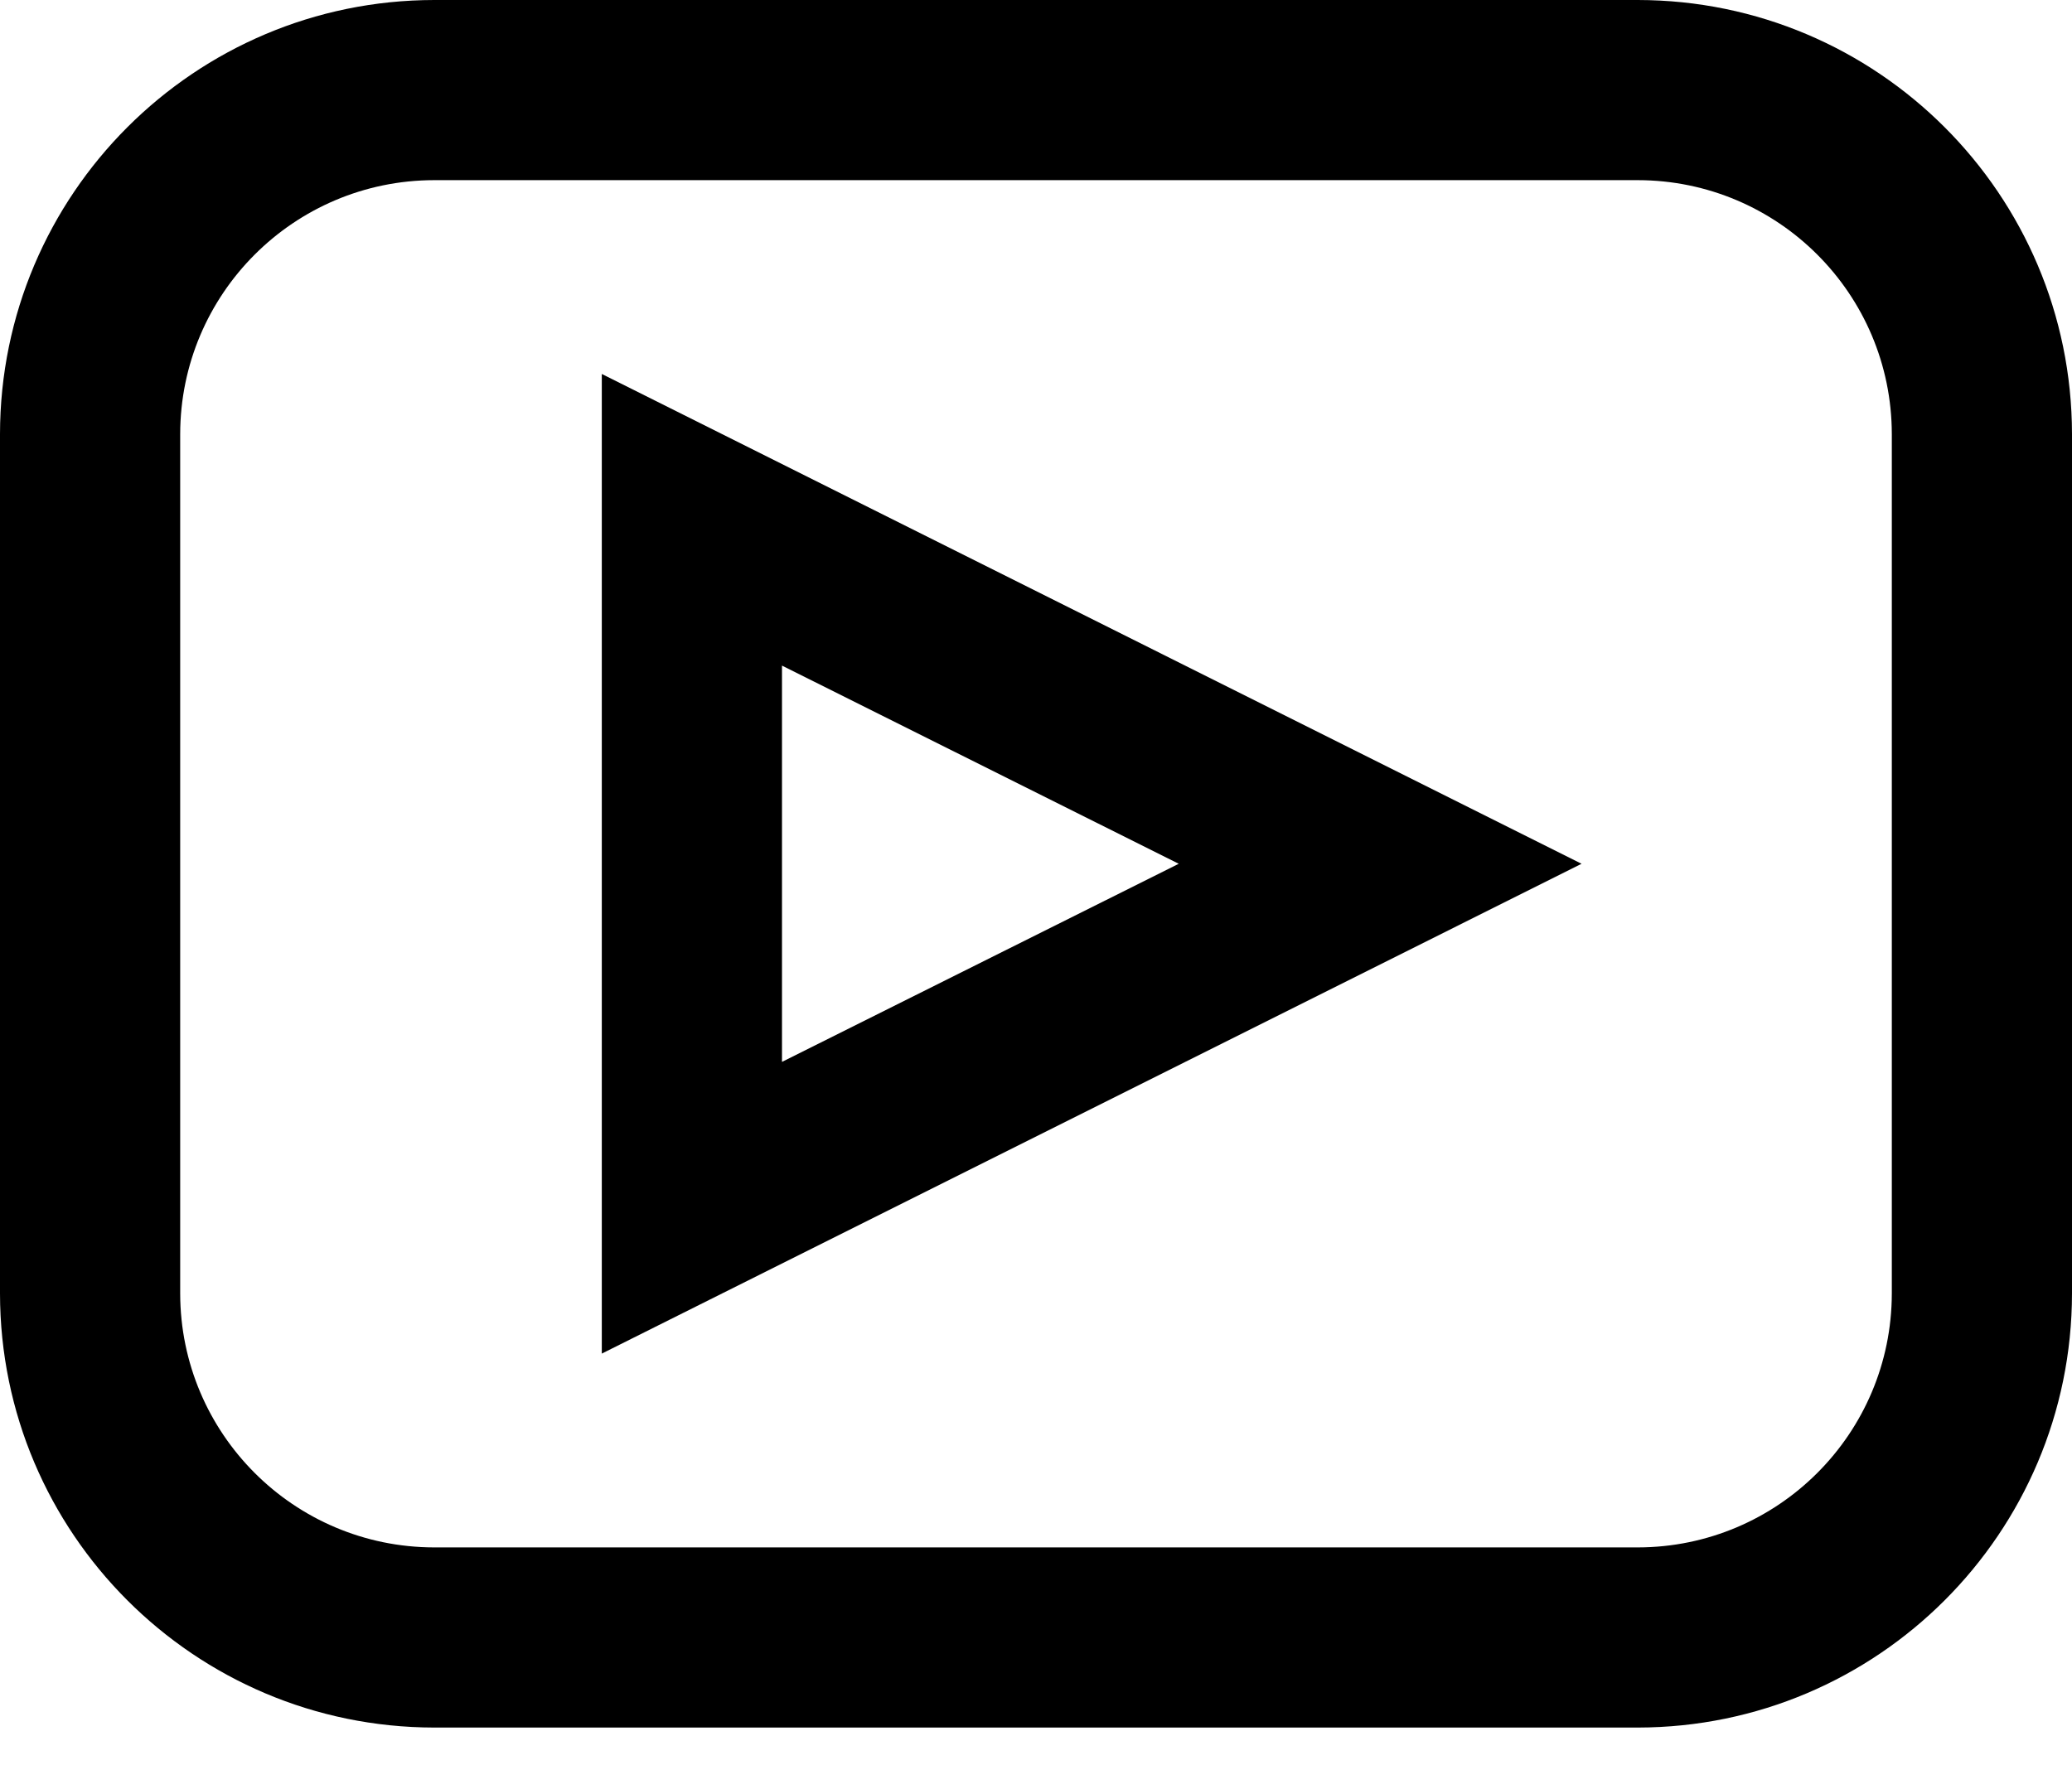
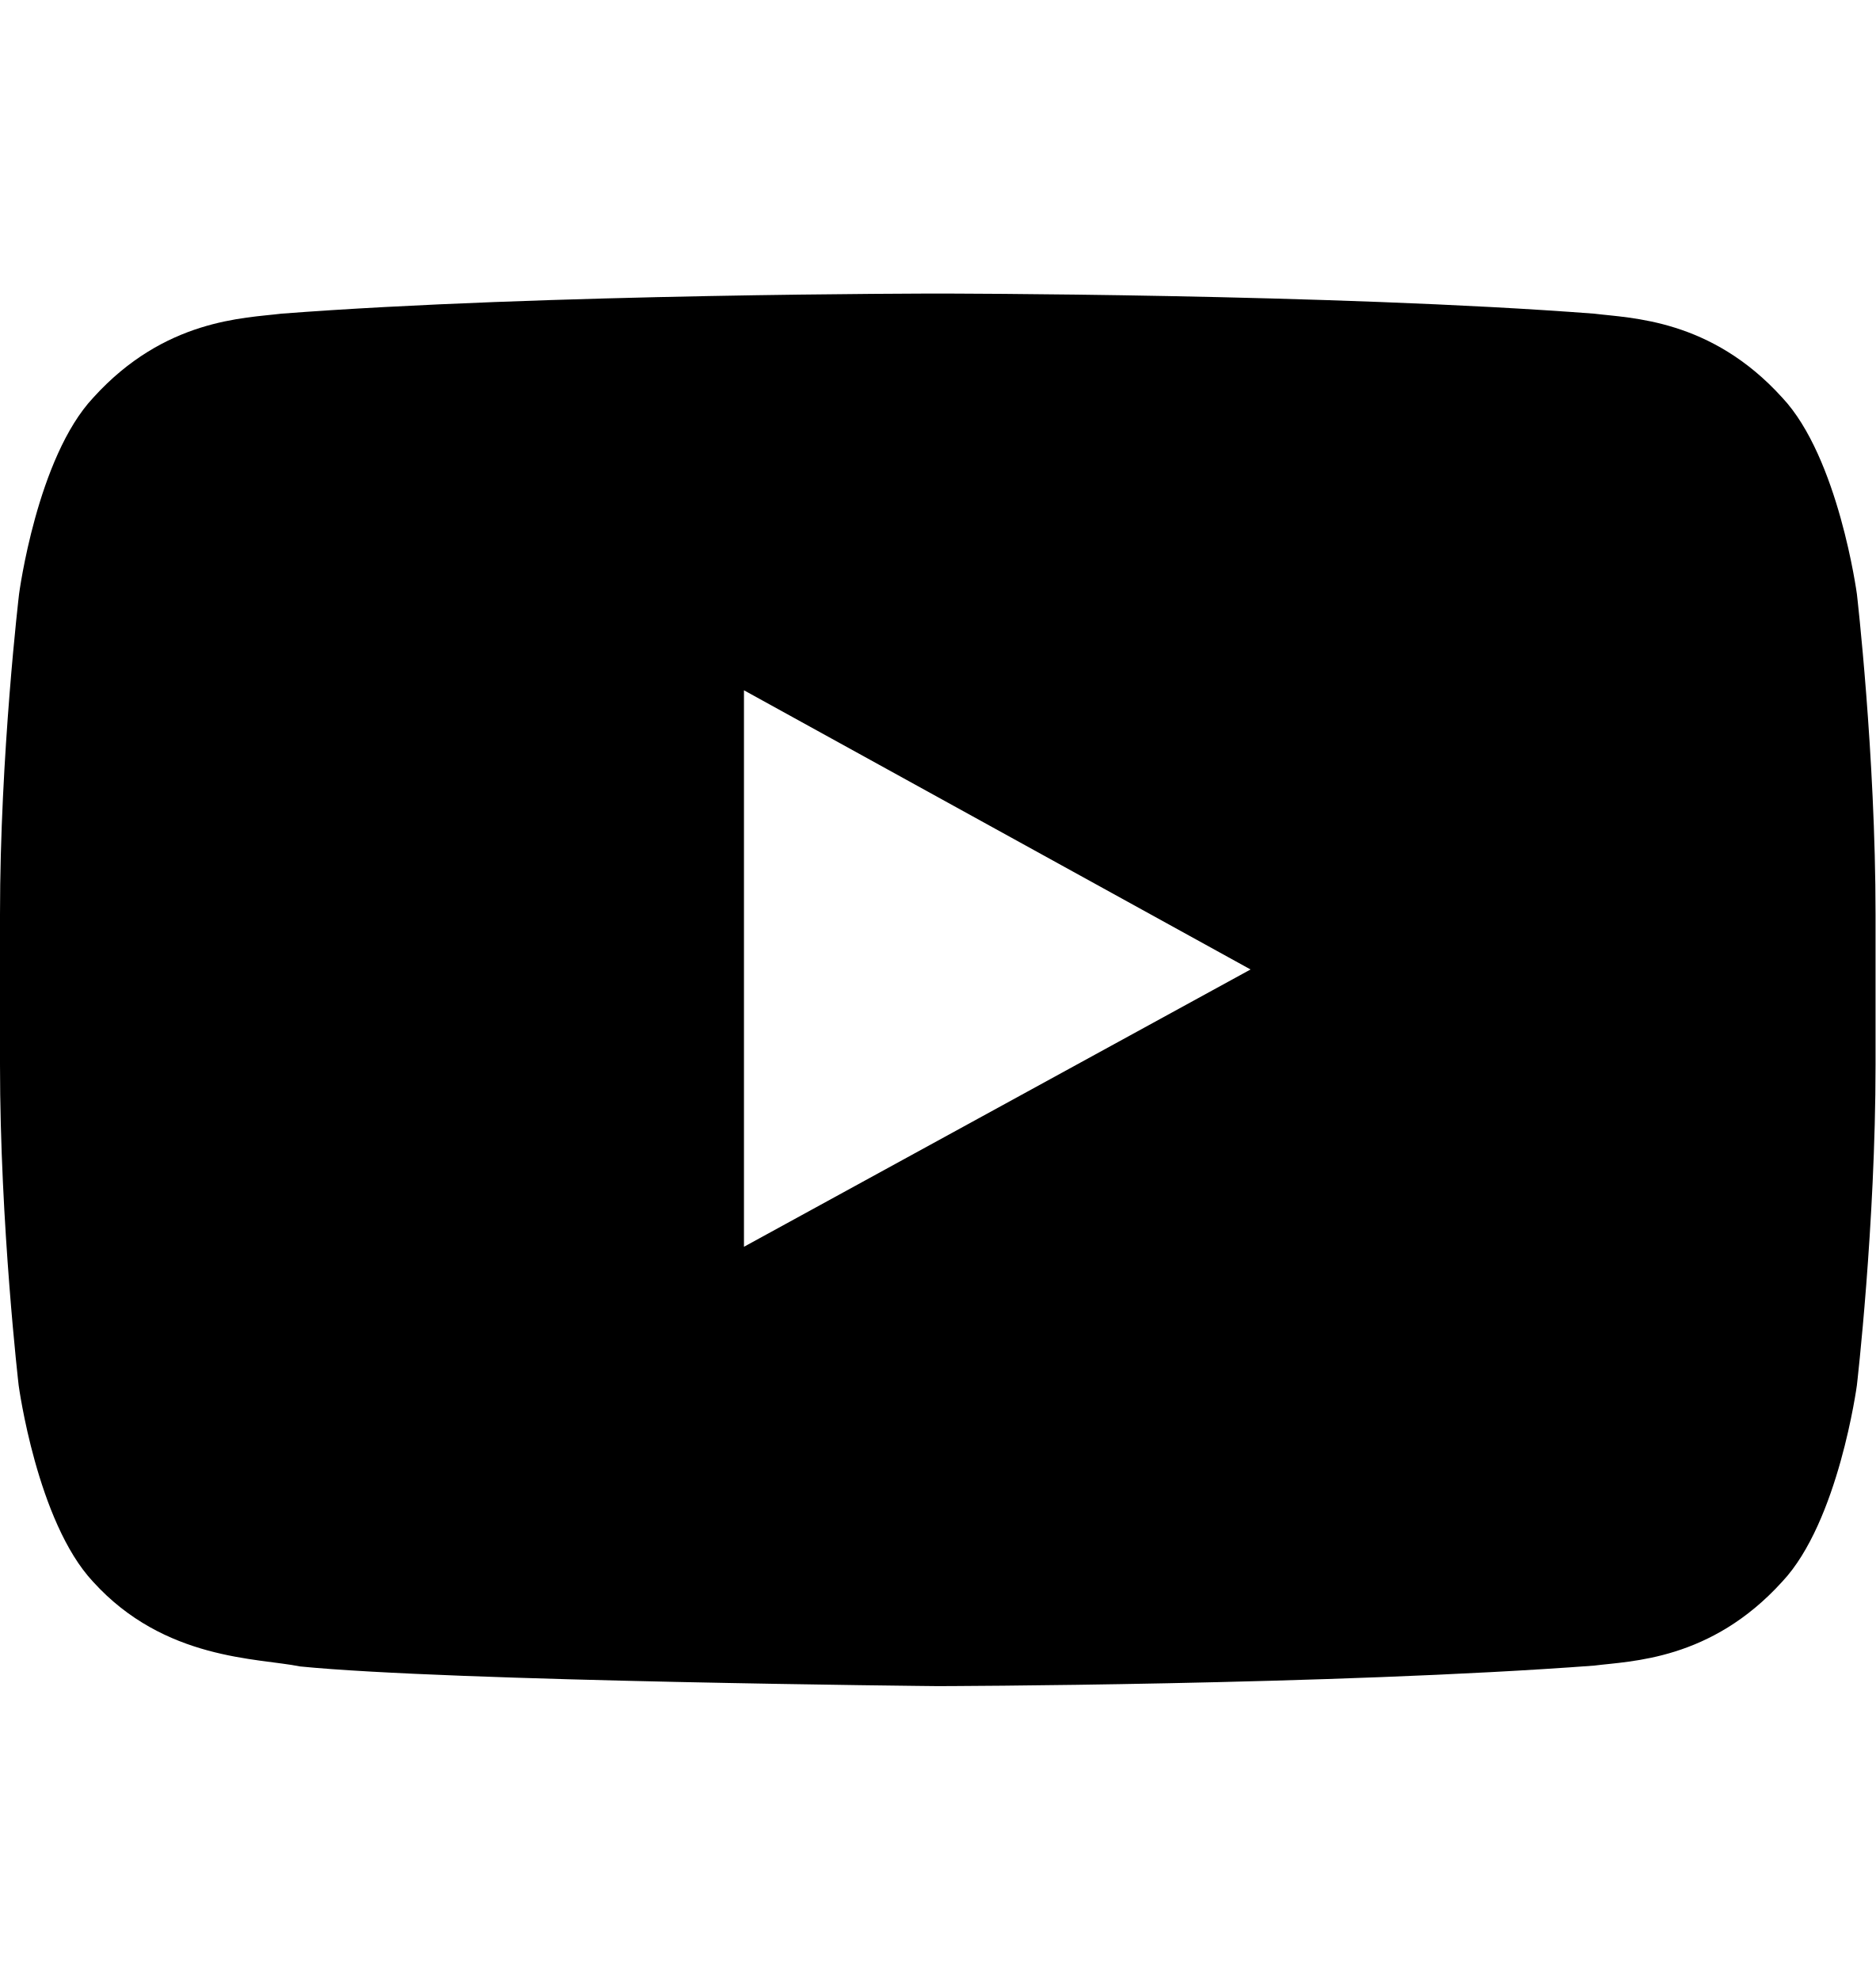
- <svg xmlns="http://www.w3.org/2000/svg" fill="none" viewBox="0 0 27 23" aria-hidden="true">
-   <path fill="currentColor" d="M5.658 0h15.684A5.664 5.664 0 0 1 27 5.658v11.2a5.664 5.664 0 0 1-5.658 5.658H5.658A5.664 5.664 0 0 1 0 16.858v-11.2A5.664 5.664 0 0 1 5.658 0Zm15.684 20.168a3.314 3.314 0 0 0 3.31-3.31v-11.2a3.314 3.314 0 0 0-3.31-3.31H5.658a3.314 3.314 0 0 0-3.31 3.31v11.2a3.314 3.314 0 0 0 3.31 3.31h15.684ZM7.842 4.874l12.767 6.384-12.767 6.384V4.874Zm7.518 6.384-5.17-2.583v5.165l5.17-2.582Z" />
+ <svg xmlns="http://www.w3.org/2000/svg" width="18" height="19" viewBox="0 0 18 19" fill="none">
+   <path d="M17.821 5.7C17.821 5.7 17.645 4.39 17.104 3.815C16.418 3.058 15.652 3.054 15.3 3.01C12.783 2.817 9.004 2.817 9.004 2.817H8.996C8.996 2.817 5.217 2.817 2.7 3.01C2.348 3.054 1.582 3.058 0.896 3.815C0.355 4.39 0.183 5.7 0.183 5.7C0.183 5.7 0 7.24 0 8.776V10.216C0 11.753 0.179 13.293 0.179 13.293C0.179 13.293 0.355 14.603 0.893 15.178C1.579 15.935 2.479 15.909 2.879 15.991C4.321 16.135 9 16.18 9 16.18C9 16.18 12.783 16.172 15.3 15.983C15.652 15.938 16.418 15.935 17.104 15.178C17.645 14.603 17.821 13.293 17.821 13.293C17.821 13.293 18 11.756 18 10.216V8.776C18 7.24 17.821 5.7 17.821 5.7ZM7.14 11.964V6.624L12.002 9.303L7.14 11.964Z" fill="black" />
</svg>
